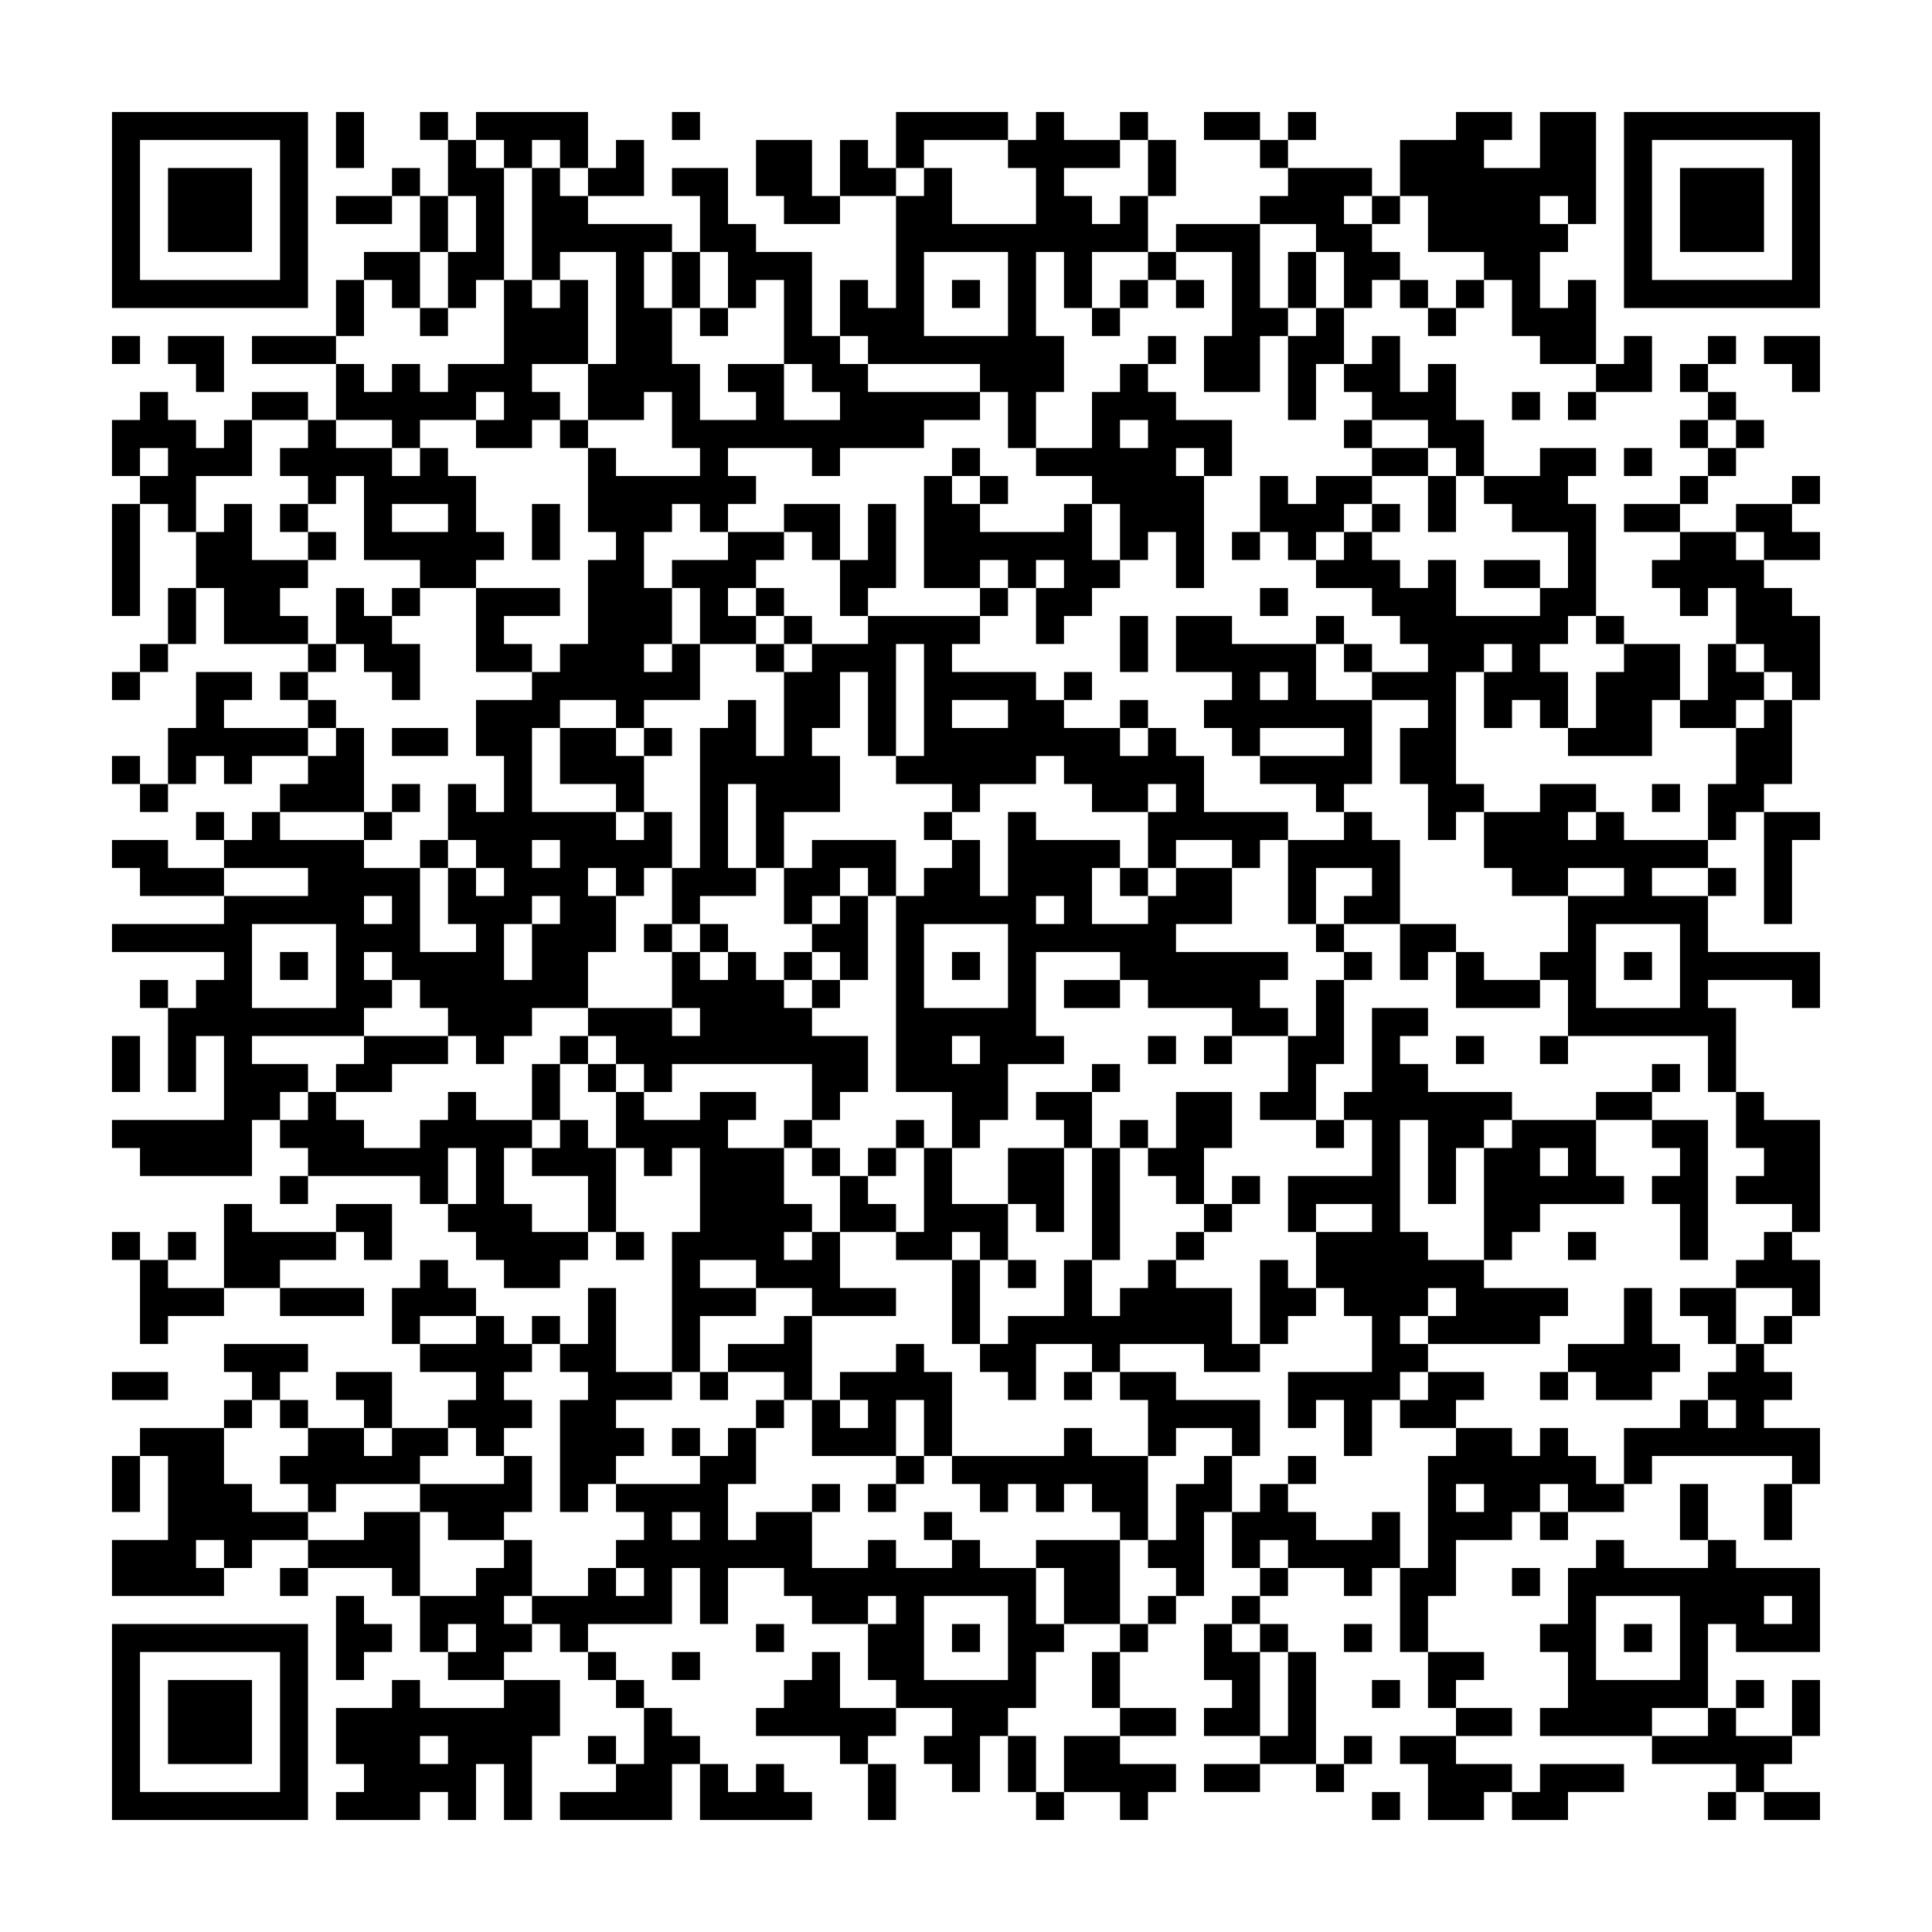
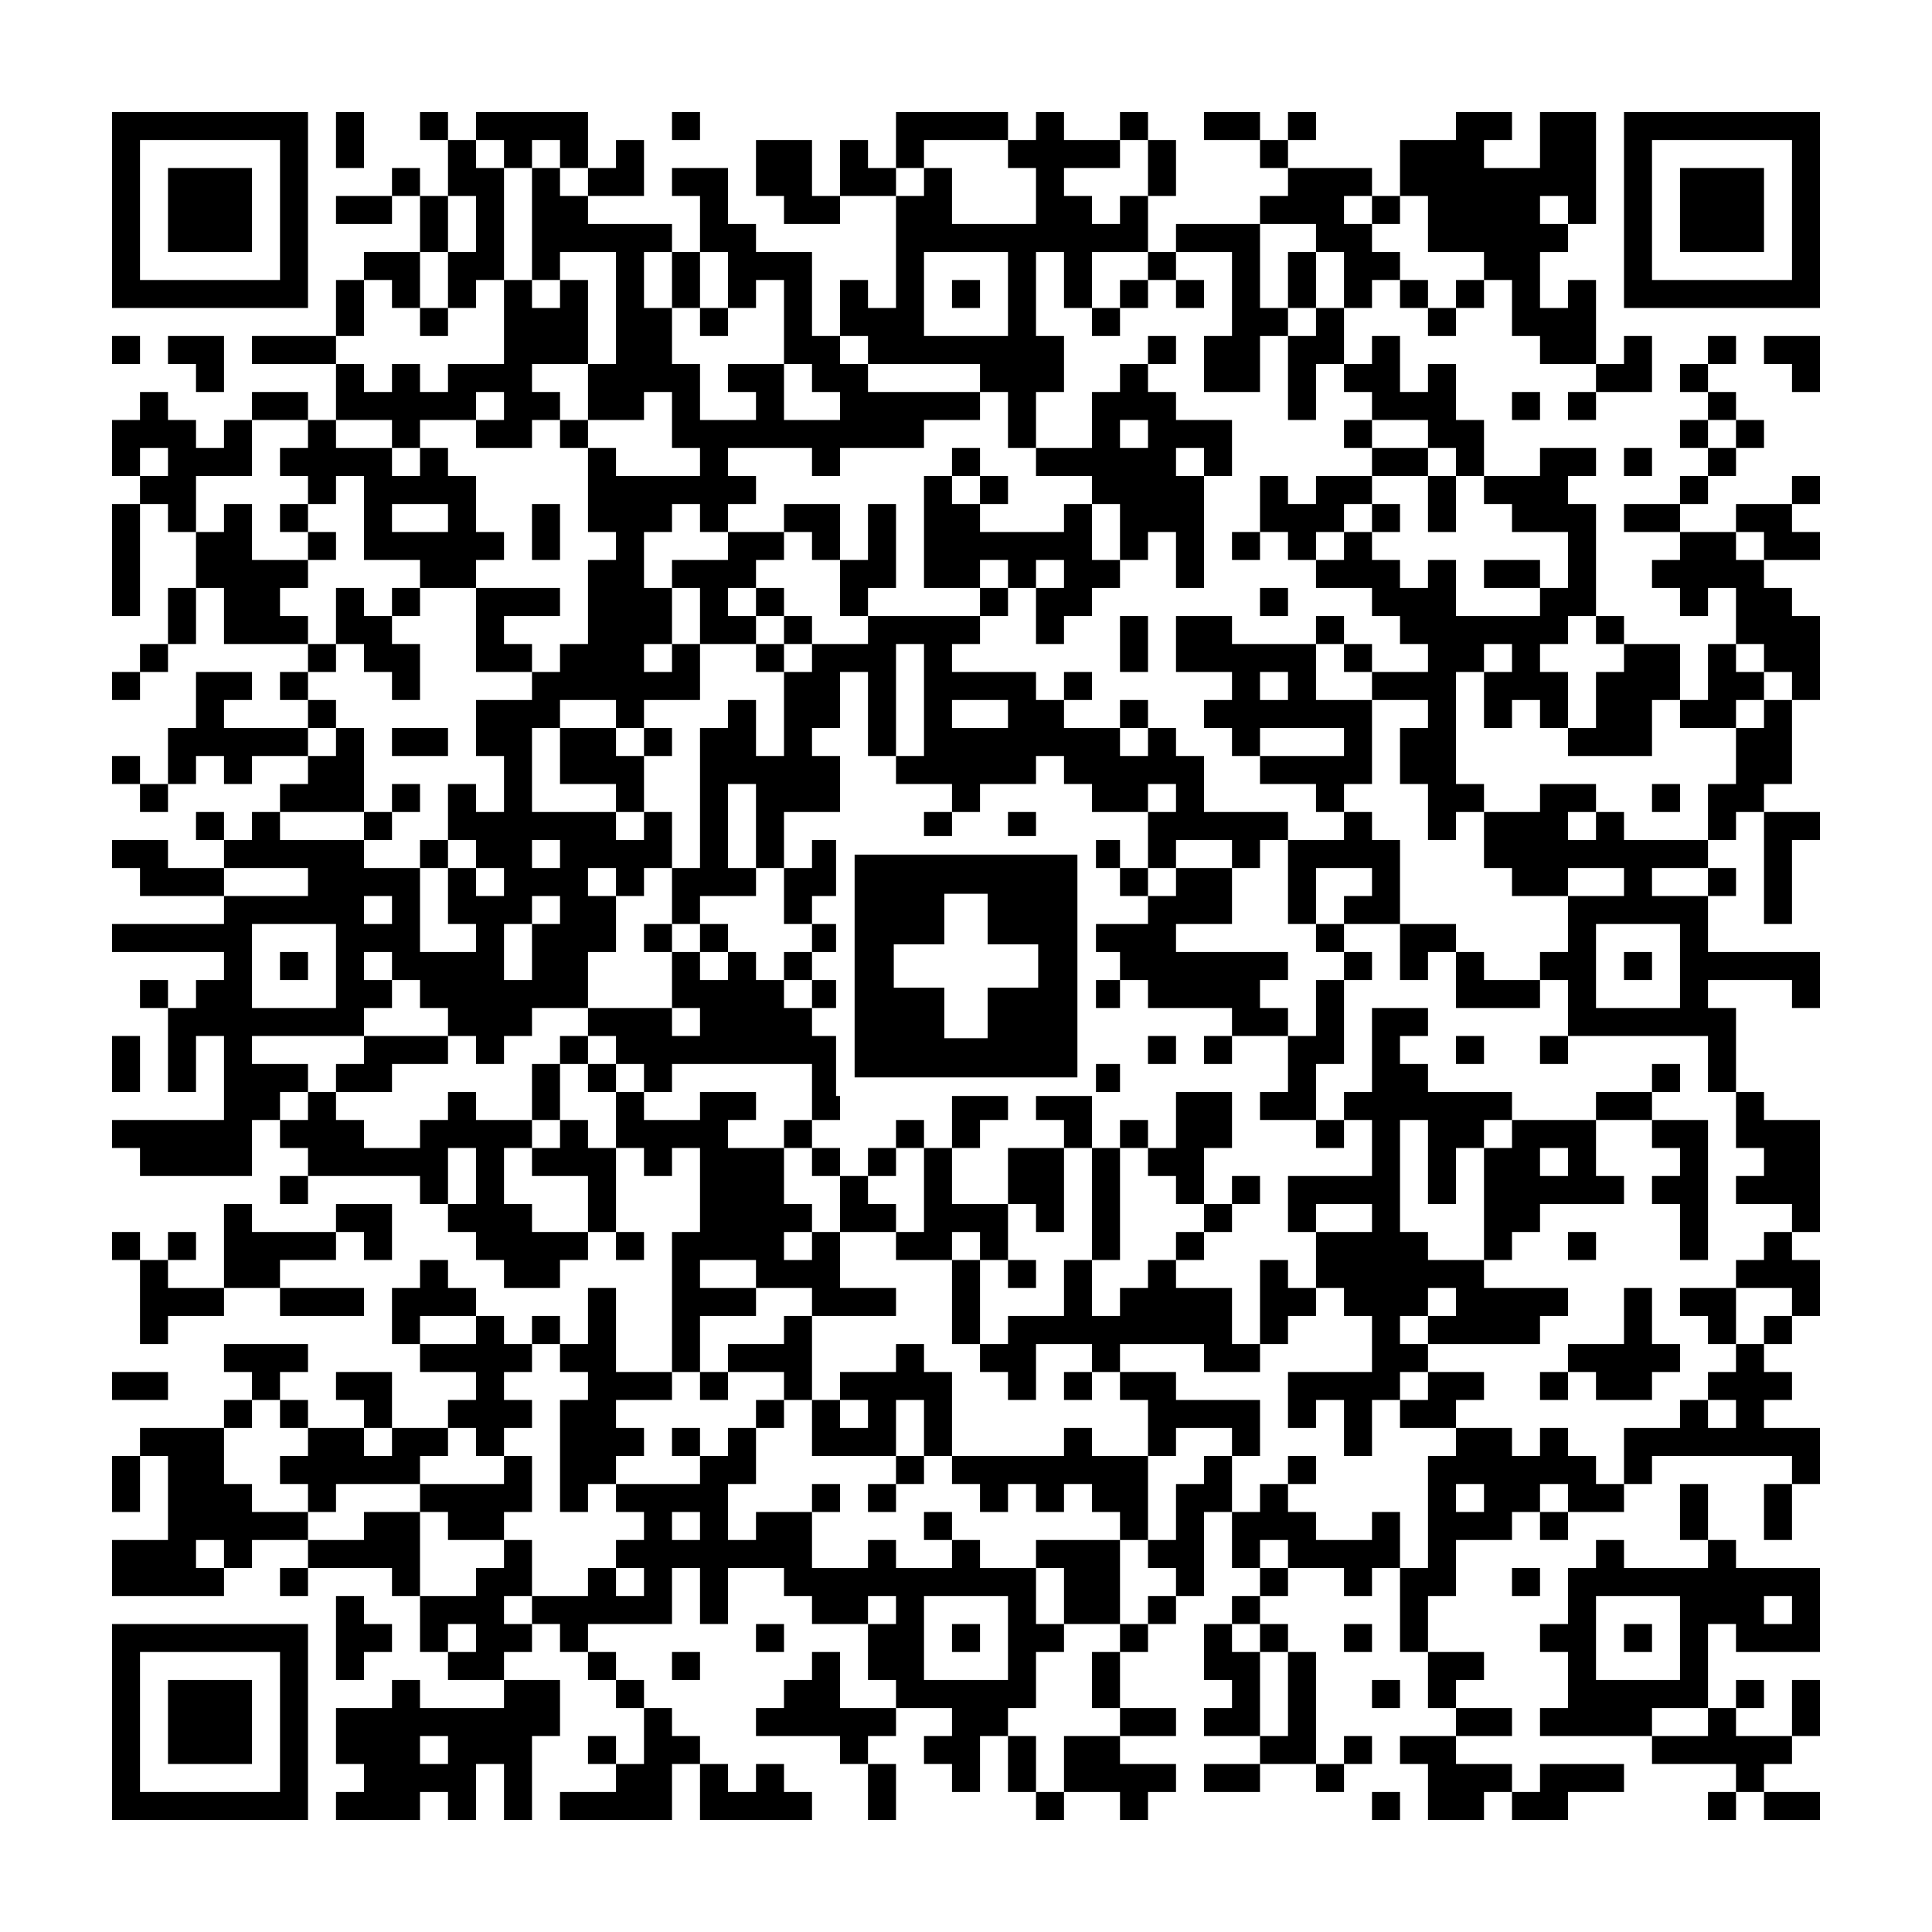
<svg width="124.2mm" height="124.2mm" viewBox="0 0 124.2 124.2" class="segno">
  <g transform="scale(1.8)">
    <path fill="#fff" d="M0 0h69v69h-69z" />
    <path class="qrline" stroke="#000" d="M4 4.5h7m1 0h1m2 0h1m1 0h4m3 0h1m7 0h4m1 0h1m2 0h1m2 0h2m1 0h1m5 0h2m1 0h2m1 0h7m-61 1h1m5 0h1m1 0h1m3 0h1m1 0h1m1 0h1m1 0h1m4 0h2m1 0h1m1 0h1m3 0h4m1 0h1m3 0h1m4 0h3m2 0h2m1 0h1m5 0h1m-61 1h1m1 0h3m1 0h1m3 0h1m1 0h2m1 0h1m1 0h2m1 0h2m1 0h2m1 0h2m1 0h1m3 0h1m3 0h1m4 0h3m1 0h7m1 0h1m1 0h3m1 0h1m-61 1h1m1 0h3m1 0h1m1 0h2m1 0h1m1 0h1m1 0h2m4 0h1m2 0h2m2 0h2m3 0h2m1 0h1m4 0h3m1 0h1m1 0h4m1 0h1m1 0h1m1 0h3m1 0h1m-61 1h1m1 0h3m1 0h1m4 0h1m1 0h1m1 0h5m1 0h2m5 0h9m1 0h3m2 0h2m2 0h5m2 0h1m1 0h3m1 0h1m-61 1h1m5 0h1m2 0h2m1 0h2m1 0h1m2 0h1m1 0h1m1 0h3m3 0h1m3 0h1m1 0h1m2 0h1m2 0h1m1 0h1m1 0h2m3 0h2m3 0h1m5 0h1m-61 1h7m1 0h1m1 0h1m1 0h1m1 0h1m1 0h1m1 0h1m1 0h1m1 0h1m1 0h1m1 0h1m1 0h1m1 0h1m1 0h1m1 0h1m1 0h1m1 0h1m1 0h1m1 0h1m1 0h1m1 0h1m1 0h1m1 0h1m1 0h1m1 0h7m-53 1h1m2 0h1m2 0h3m1 0h2m1 0h1m2 0h1m1 0h3m3 0h1m2 0h1m4 0h2m1 0h1m3 0h1m2 0h3m-53 1h1m1 0h2m1 0h3m6 0h3m1 0h2m4 0h2m1 0h7m3 0h1m1 0h2m1 0h2m1 0h1m5 0h2m1 0h1m2 0h1m1 0h2m-58 1h1m4 0h1m1 0h1m1 0h3m2 0h4m1 0h2m1 0h2m4 0h3m2 0h1m2 0h2m1 0h1m1 0h2m1 0h1m5 0h2m1 0h1m3 0h1m-60 1h1m3 0h2m1 0h5m1 0h2m1 0h2m1 0h1m2 0h1m2 0h5m1 0h1m2 0h3m4 0h1m2 0h3m2 0h1m1 0h1m4 0h1m-58 1h3m1 0h1m2 0h1m2 0h1m2 0h2m1 0h1m3 0h9m3 0h1m2 0h1m1 0h3m4 0h1m2 0h2m7 0h1m1 0h1m-59 1h1m1 0h3m1 0h4m1 0h1m5 0h1m3 0h1m3 0h1m4 0h1m2 0h5m1 0h1m5 0h2m1 0h1m2 0h2m1 0h1m2 0h1m-57 1h2m4 0h1m1 0h4m4 0h6m6 0h1m1 0h1m3 0h4m2 0h1m1 0h2m2 0h1m1 0h3m4 0h1m3 0h1m-61 1h1m1 0h1m1 0h1m1 0h1m2 0h1m2 0h1m2 0h1m1 0h3m1 0h1m2 0h2m1 0h1m1 0h2m3 0h1m1 0h3m2 0h3m1 0h1m1 0h1m2 0h3m1 0h2m2 0h2m-60 1h1m2 0h2m2 0h1m1 0h5m1 0h1m2 0h1m3 0h2m1 0h1m1 0h1m1 0h6m1 0h1m1 0h1m1 0h1m1 0h1m1 0h1m7 0h1m3 0h2m1 0h2m-61 1h1m2 0h4m4 0h2m4 0h2m1 0h3m3 0h2m1 0h2m1 0h1m1 0h2m2 0h1m4 0h3m1 0h1m1 0h2m1 0h1m2 0h4m-59 1h1m1 0h1m1 0h2m2 0h1m1 0h1m2 0h3m1 0h3m1 0h1m1 0h1m2 0h1m4 0h1m1 0h2m6 0h1m3 0h3m3 0h2m3 0h1m1 0h2m-58 1h1m1 0h3m1 0h2m3 0h1m3 0h3m1 0h2m1 0h1m2 0h4m2 0h1m2 0h1m1 0h2m3 0h1m2 0h6m1 0h1m4 0h3m-60 1h1m5 0h1m1 0h2m2 0h2m1 0h3m1 0h1m2 0h1m1 0h3m1 0h1m6 0h1m1 0h5m1 0h1m2 0h2m1 0h1m3 0h2m1 0h1m1 0h2m-61 1h1m2 0h2m1 0h1m3 0h1m4 0h6m3 0h2m1 0h1m1 0h4m1 0h1m5 0h1m1 0h1m2 0h3m1 0h3m1 0h3m1 0h2m1 0h1m-58 1h1m3 0h1m5 0h3m2 0h1m3 0h1m1 0h2m1 0h1m1 0h1m2 0h2m2 0h1m2 0h6m2 0h1m1 0h1m1 0h1m1 0h2m1 0h2m1 0h1m-58 1h5m1 0h1m1 0h2m1 0h2m1 0h2m1 0h1m1 0h2m1 0h1m2 0h1m1 0h7m1 0h1m2 0h1m3 0h1m1 0h2m4 0h3m3 0h2m-60 1h1m1 0h1m1 0h1m2 0h2m5 0h1m1 0h3m2 0h5m2 0h5m1 0h5m2 0h4m1 0h2m10 0h2m-59 1h1m4 0h3m1 0h1m1 0h1m1 0h1m3 0h1m2 0h1m1 0h3m4 0h1m4 0h2m1 0h1m4 0h1m3 0h2m2 0h2m2 0h1m1 0h2m-56 1h1m1 0h1m3 0h1m2 0h6m1 0h1m1 0h1m1 0h1m5 0h1m2 0h1m4 0h5m2 0h1m2 0h1m1 0h3m1 0h1m3 0h1m1 0h2m-61 1h2m2 0h5m2 0h1m1 0h2m1 0h4m1 0h1m1 0h1m1 0h3m2 0h1m1 0h4m1 0h1m2 0h1m1 0h4m3 0h8m2 0h1m-59 1h3m3 0h4m1 0h1m1 0h3m1 0h1m1 0h3m1 0h2m1 0h1m1 0h2m1 0h3m1 0h1m1 0h2m2 0h1m2 0h1m4 0h2m2 0h1m2 0h1m1 0h1m-56 1h5m1 0h1m1 0h3m1 0h2m2 0h1m3 0h1m1 0h1m1 0h5m1 0h1m2 0h3m2 0h1m1 0h2m6 0h5m2 0h1m-60 1h5m3 0h3m2 0h1m1 0h3m1 0h1m1 0h1m3 0h2m1 0h1m3 0h6m5 0h1m2 0h2m4 0h1m3 0h1m-53 1h1m1 0h1m1 0h1m1 0h4m1 0h2m3 0h1m1 0h1m1 0h1m1 0h1m1 0h1m1 0h1m1 0h1m3 0h6m2 0h1m1 0h1m1 0h1m2 0h2m1 0h1m1 0h5m-60 1h1m1 0h2m3 0h2m1 0h6m3 0h4m1 0h1m2 0h1m3 0h1m1 0h2m1 0h4m2 0h1m4 0h3m1 0h1m3 0h1m3 0h1m-59 1h7m3 0h3m2 0h3m1 0h4m3 0h5m7 0h2m1 0h1m1 0h2m5 0h6m-58 1h1m1 0h1m1 0h1m4 0h3m1 0h1m2 0h1m1 0h9m1 0h2m1 0h3m3 0h1m1 0h1m2 0h2m1 0h1m2 0h1m2 0h1m5 0h1m-58 1h1m1 0h1m1 0h3m1 0h2m5 0h1m1 0h1m1 0h1m5 0h2m1 0h4m3 0h1m6 0h1m2 0h2m8 0h1m1 0h1m-54 1h2m1 0h1m4 0h1m2 0h1m2 0h1m2 0h2m2 0h1m4 0h2m1 0h2m3 0h2m1 0h2m1 0h6m3 0h2m3 0h1m-59 1h5m1 0h3m2 0h4m1 0h1m1 0h4m2 0h1m3 0h1m1 0h1m3 0h1m1 0h1m1 0h2m3 0h1m1 0h1m1 0h2m1 0h3m2 0h2m1 0h3m-60 1h4m2 0h5m1 0h1m1 0h3m1 0h1m1 0h3m1 0h1m1 0h1m1 0h1m2 0h2m1 0h1m1 0h2m6 0h1m1 0h1m1 0h2m1 0h1m3 0h1m2 0h2m-55 1h1m4 0h1m1 0h1m3 0h1m3 0h3m2 0h1m2 0h1m2 0h2m1 0h1m2 0h1m1 0h1m1 0h4m1 0h1m1 0h5m1 0h2m1 0h3m-57 1h1m3 0h2m2 0h3m2 0h1m3 0h4m1 0h2m1 0h3m1 0h1m1 0h1m3 0h1m2 0h1m2 0h1m3 0h2m5 0h1m3 0h1m-61 1h1m1 0h1m1 0h4m1 0h1m3 0h4m1 0h1m1 0h4m1 0h1m2 0h2m1 0h1m3 0h1m2 0h1m4 0h4m2 0h1m2 0h1m3 0h1m2 0h1m-59 1h1m2 0h2m5 0h1m2 0h2m4 0h1m2 0h3m4 0h1m1 0h1m1 0h1m2 0h1m3 0h1m1 0h6m9 0h3m-60 1h3m2 0h3m1 0h3m4 0h1m2 0h3m2 0h3m2 0h1m3 0h1m1 0h4m1 0h2m1 0h3m1 0h4m2 0h1m1 0h2m2 0h1m-60 1h1m8 0h1m2 0h1m1 0h1m1 0h1m2 0h1m3 0h1m5 0h1m1 0h8m1 0h1m3 0h1m1 0h4m3 0h1m2 0h1m1 0h1m-56 1h3m4 0h4m1 0h2m2 0h1m1 0h3m3 0h1m2 0h2m2 0h1m3 0h2m4 0h2m5 0h4m2 0h1m-59 1h2m3 0h1m2 0h2m3 0h1m3 0h3m1 0h1m2 0h1m1 0h4m2 0h1m1 0h1m1 0h2m4 0h4m1 0h2m2 0h1m1 0h2m2 0h3m-56 1h1m1 0h1m2 0h1m2 0h3m1 0h2m5 0h1m1 0h1m1 0h1m1 0h1m7 0h4m1 0h1m1 0h1m1 0h2m8 0h1m1 0h1m-58 1h3m3 0h2m1 0h2m1 0h1m2 0h3m1 0h1m1 0h1m2 0h3m1 0h1m4 0h1m2 0h1m2 0h1m3 0h1m3 0h2m1 0h1m2 0h7m-61 1h1m1 0h2m2 0h5m3 0h1m1 0h2m3 0h2m5 0h1m1 0h7m2 0h1m2 0h1m4 0h6m1 0h1m5 0h1m-61 1h1m1 0h3m2 0h1m3 0h4m1 0h1m1 0h4m3 0h1m1 0h1m3 0h1m1 0h1m1 0h2m1 0h2m1 0h1m5 0h1m1 0h2m1 0h2m2 0h1m2 0h1m-58 1h5m2 0h2m1 0h2m5 0h1m1 0h1m1 0h2m4 0h1m6 0h1m1 0h1m1 0h3m2 0h1m1 0h3m1 0h1m4 0h1m2 0h1m-60 1h3m1 0h1m2 0h4m3 0h1m3 0h7m2 0h1m2 0h1m2 0h3m1 0h2m1 0h1m1 0h4m1 0h1m5 0h1m3 0h1m-58 1h4m2 0h1m3 0h1m2 0h2m2 0h1m1 0h1m1 0h1m2 0h9m1 0h2m2 0h1m2 0h1m2 0h1m1 0h2m2 0h1m1 0h9m-53 1h1m2 0h3m1 0h5m1 0h1m3 0h2m1 0h1m3 0h1m1 0h2m1 0h1m2 0h1m5 0h1m5 0h1m3 0h3m1 0h1m-61 1h7m1 0h2m1 0h1m1 0h2m1 0h1m6 0h1m3 0h2m1 0h1m1 0h2m2 0h1m2 0h1m1 0h1m2 0h1m1 0h1m4 0h2m1 0h1m1 0h1m1 0h3m-61 1h1m5 0h1m1 0h1m3 0h2m3 0h1m2 0h1m4 0h1m1 0h2m3 0h1m2 0h1m3 0h2m1 0h1m4 0h2m3 0h1m3 0h1m-57 1h1m1 0h3m1 0h1m3 0h1m3 0h2m2 0h1m5 0h2m2 0h5m2 0h1m4 0h1m1 0h1m2 0h1m1 0h1m4 0h5m1 0h1m1 0h1m-61 1h1m1 0h3m1 0h1m1 0h8m3 0h1m3 0h5m2 0h2m4 0h2m1 0h2m1 0h1m5 0h2m1 0h4m2 0h1m2 0h1m-61 1h1m1 0h3m1 0h1m1 0h3m1 0h3m2 0h1m1 0h2m5 0h1m2 0h2m1 0h1m1 0h2m5 0h2m1 0h1m1 0h2m7 0h5m-60 1h1m5 0h1m2 0h4m1 0h1m3 0h2m1 0h1m1 0h1m3 0h1m2 0h1m1 0h1m1 0h4m1 0h2m2 0h1m3 0h3m1 0h3m4 0h1m-59 1h7m1 0h3m1 0h1m1 0h1m1 0h4m1 0h4m2 0h1m5 0h1m2 0h1m8 0h1m1 0h2m1 0h2m5 0h1m1 0h2" />
  </g>
+   <g transform="scale(1.8)">
+     <path fill="#fff" d="M29.859 29.859h9.283v9.283h-9.283z" />
+     <path fill="#000" d="M30.522 30.522h7.957v7.957h-7.957z" />
+     <path fill="#fff" d="M31.921 33.726h5.157v1.547h-5.157z" />
+     <path fill="#fff" d="M33.726 31.921h1.547v5.157h-1.547z" />
+   </g>
</svg>
